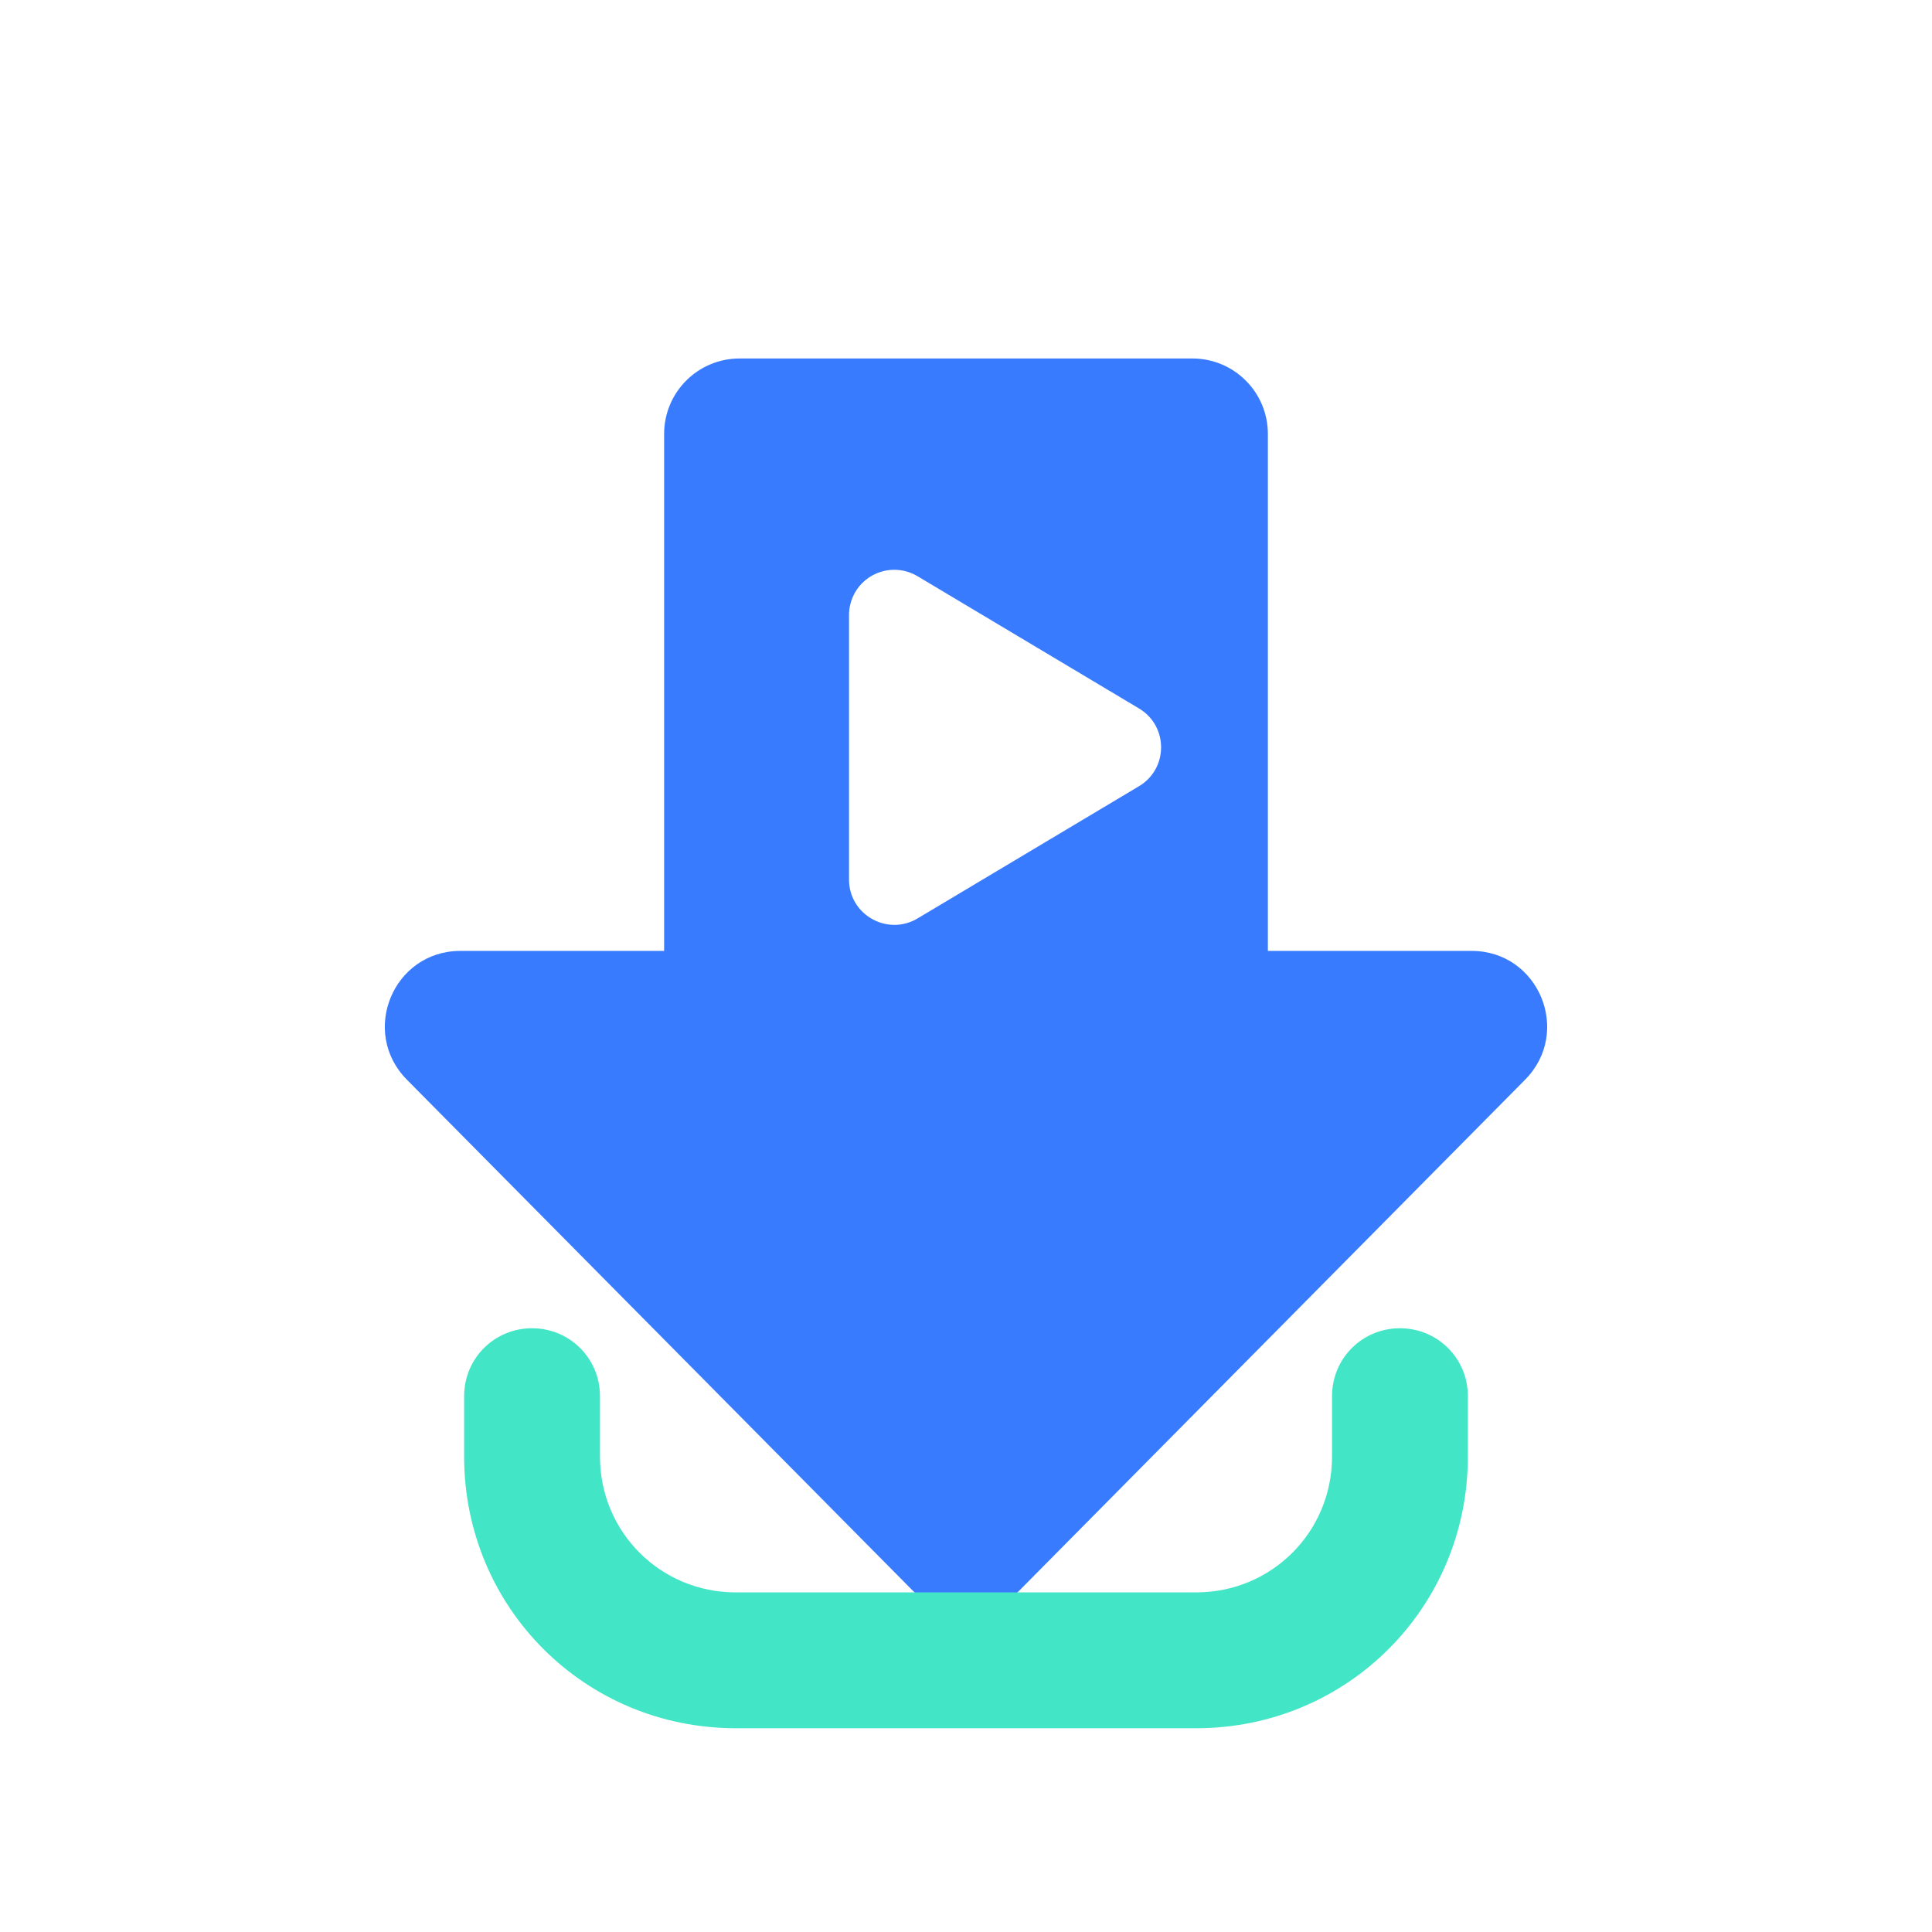
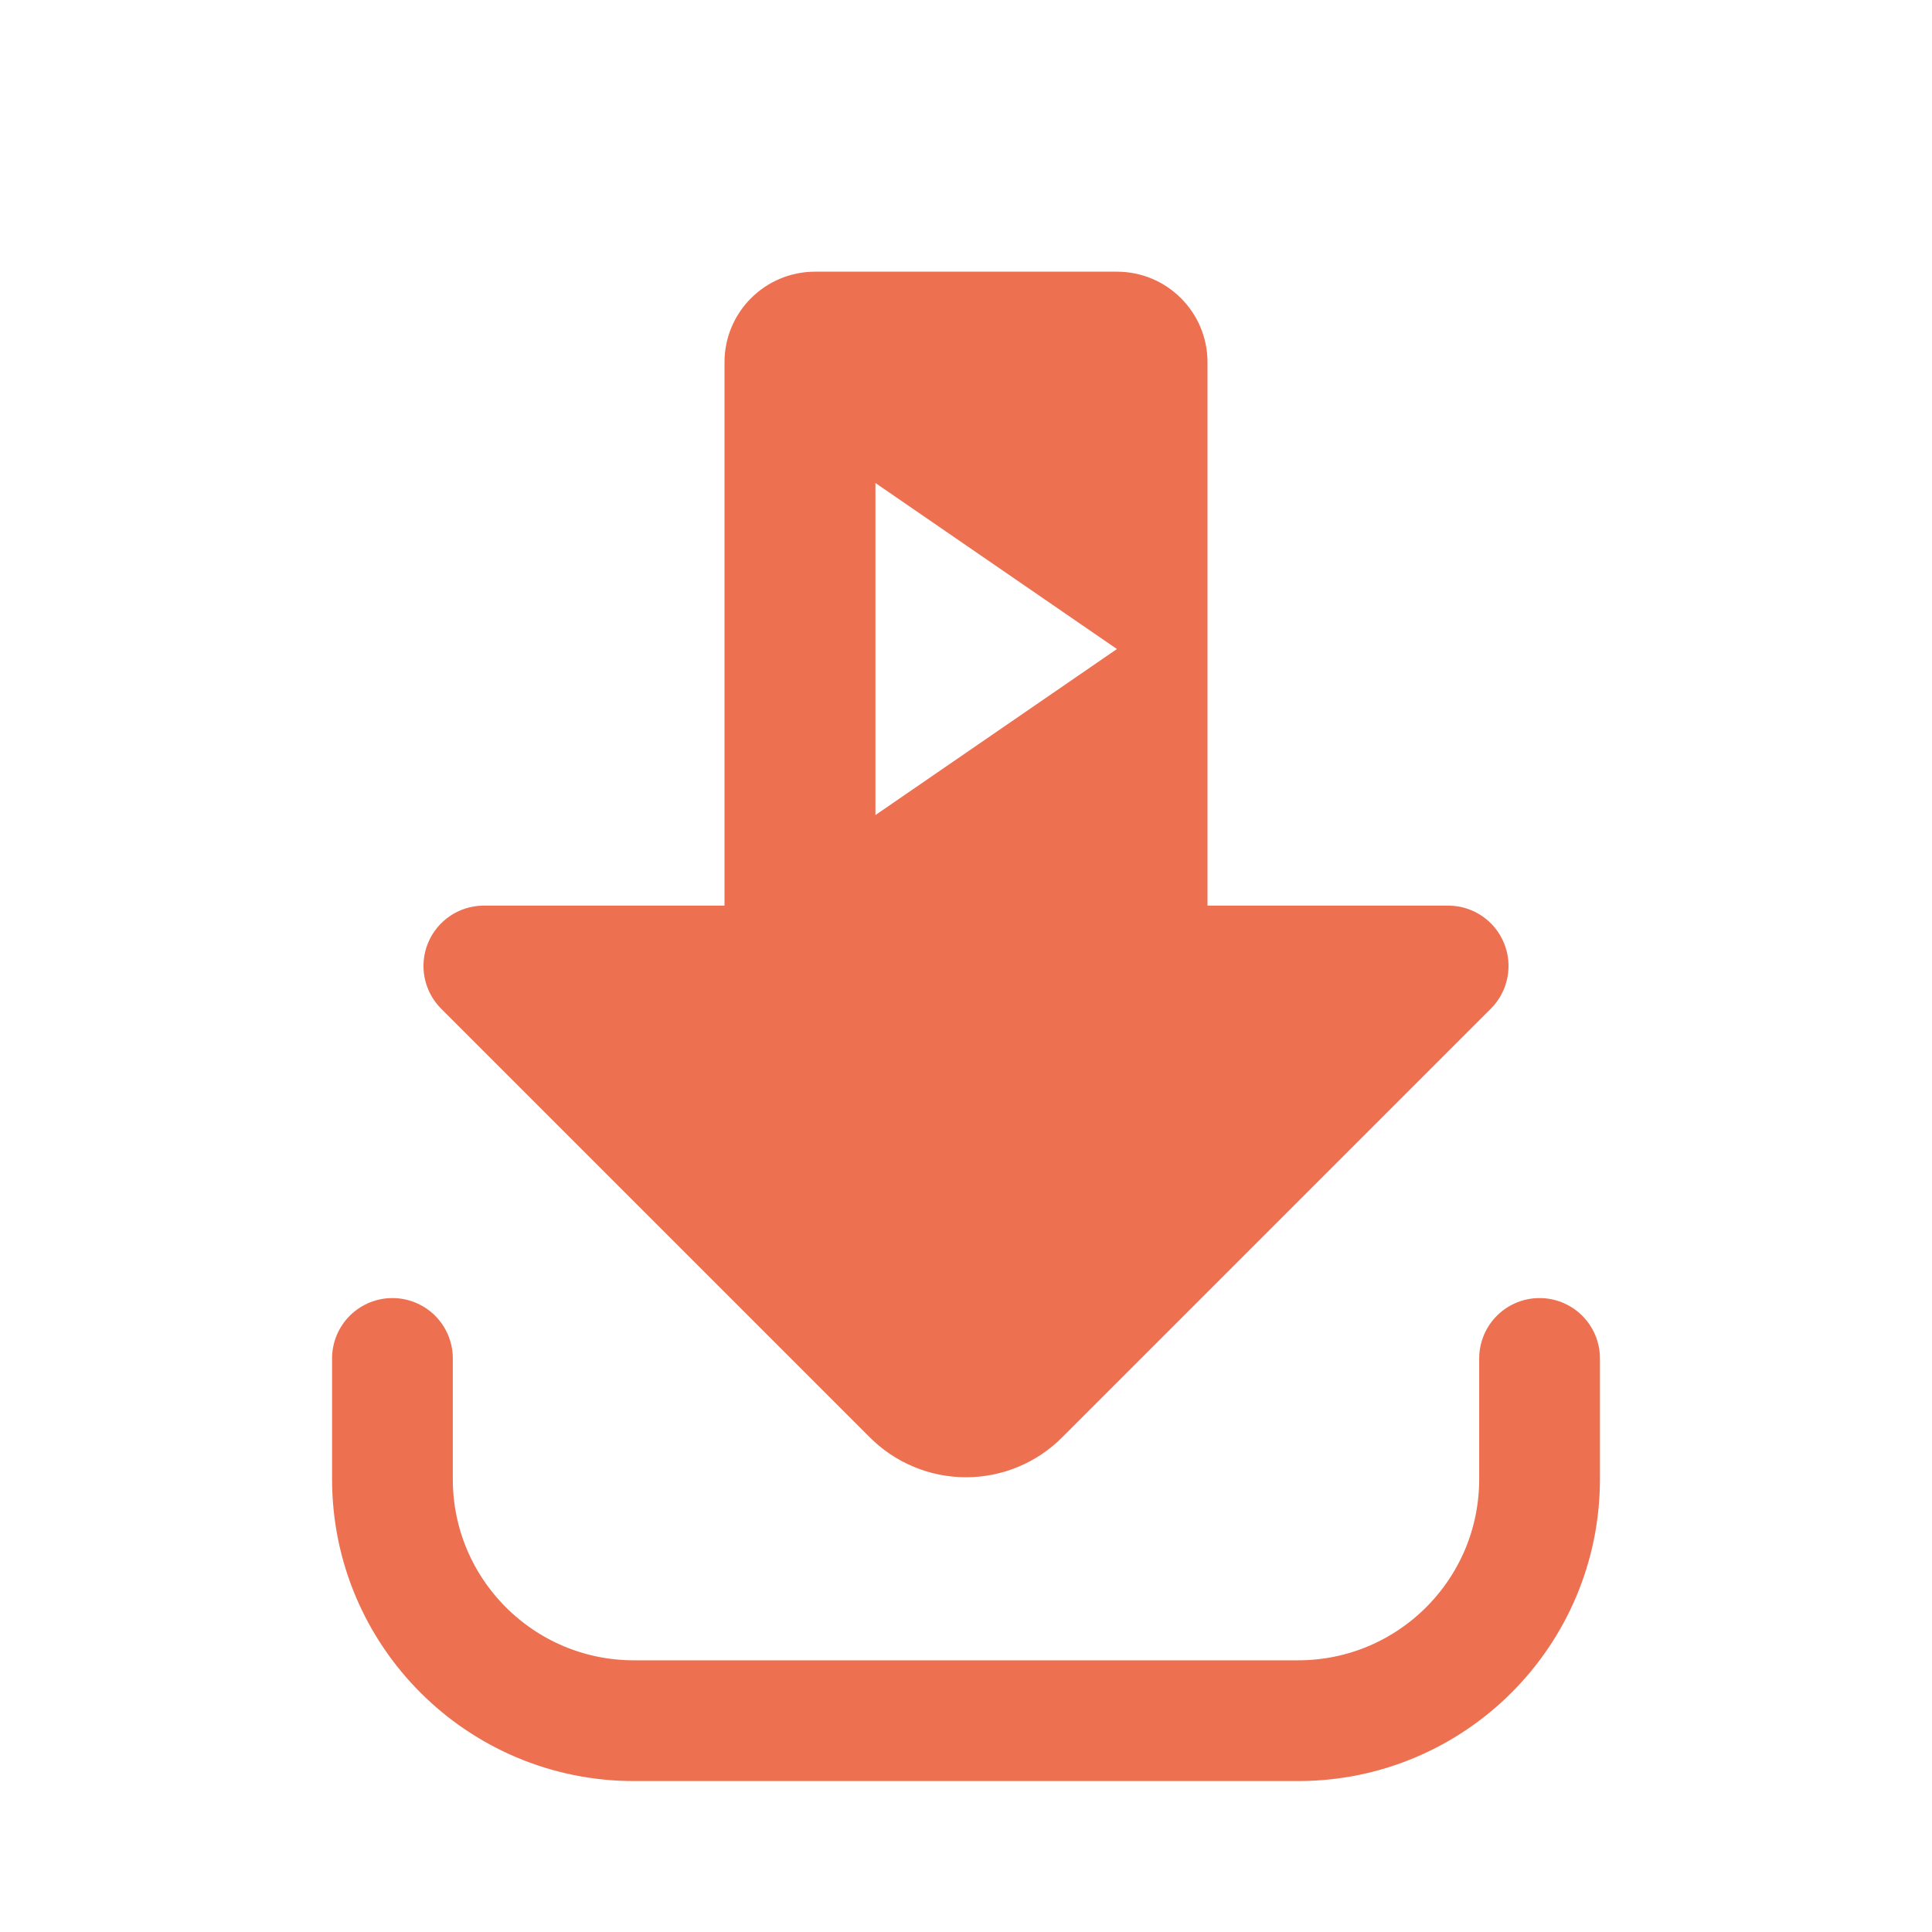
- <svg xmlns="http://www.w3.org/2000/svg" viewBox="0 0 1024 1024" role="img" aria-labelledby="title desc">
-   <path fill="#397BFF" fill-rule="evenodd" d="M392 190c-22.1 0-40 17.9-40 40v274H244c-35.6 0-53.4 43-28.3 68.3l267.9 270.6a40 40 0 0 0 56.8 0l267.9-270.6C833.4 547 815.6 504 780 504H672V230c0-22.1-17.9-40-40-40H392Zm82 112c-13.3 0-24 10.7-24 24v140.2c0 18.6 20.3 30.1 36.3 20.6l117.4-70.1c15.6-9.3 15.6-31.9 0-41.2l-117.4-70.1A24 24 0 0 0 474 302Z" />
-   <path fill="#42E6C6" d="M282 704c20 0 36 16 36 36v32c0 40 32 72 72 72h244c40 0 72-32 72-72v-32c0-20 16-36 36-36s36 16 36 36v32c0 80-64 144-144 144H390c-80 0-144-64-144-144v-32c0-20 16-36 36-36Z" />
+ <svg xmlns="http://www.w3.org/2000/svg" viewBox="0 0 64 64" role="img" aria-labelledby="title desc">
+   <path fill="#ed7051" fill-rule="evenodd" d="M27 9h10a3 3 0 0 1 3 3v18h8a2 2 0 0 1 1.4 3.4L35.2 47.6a4.5 4.5 0 0 1-6.4 0L14.6 33.4A2 2 0 0 1 16 30h8V12a3 3 0 0 1 3-3Zm2 7v11l8-5.5-8-5.5Z" />
+   <path fill="none" stroke="#ed7051" stroke-width="4" stroke-linecap="round" d="M13 45v4a8 8 0 0 0 8 8h22a8 8 0 0 0 8-8v-4" />
</svg>
